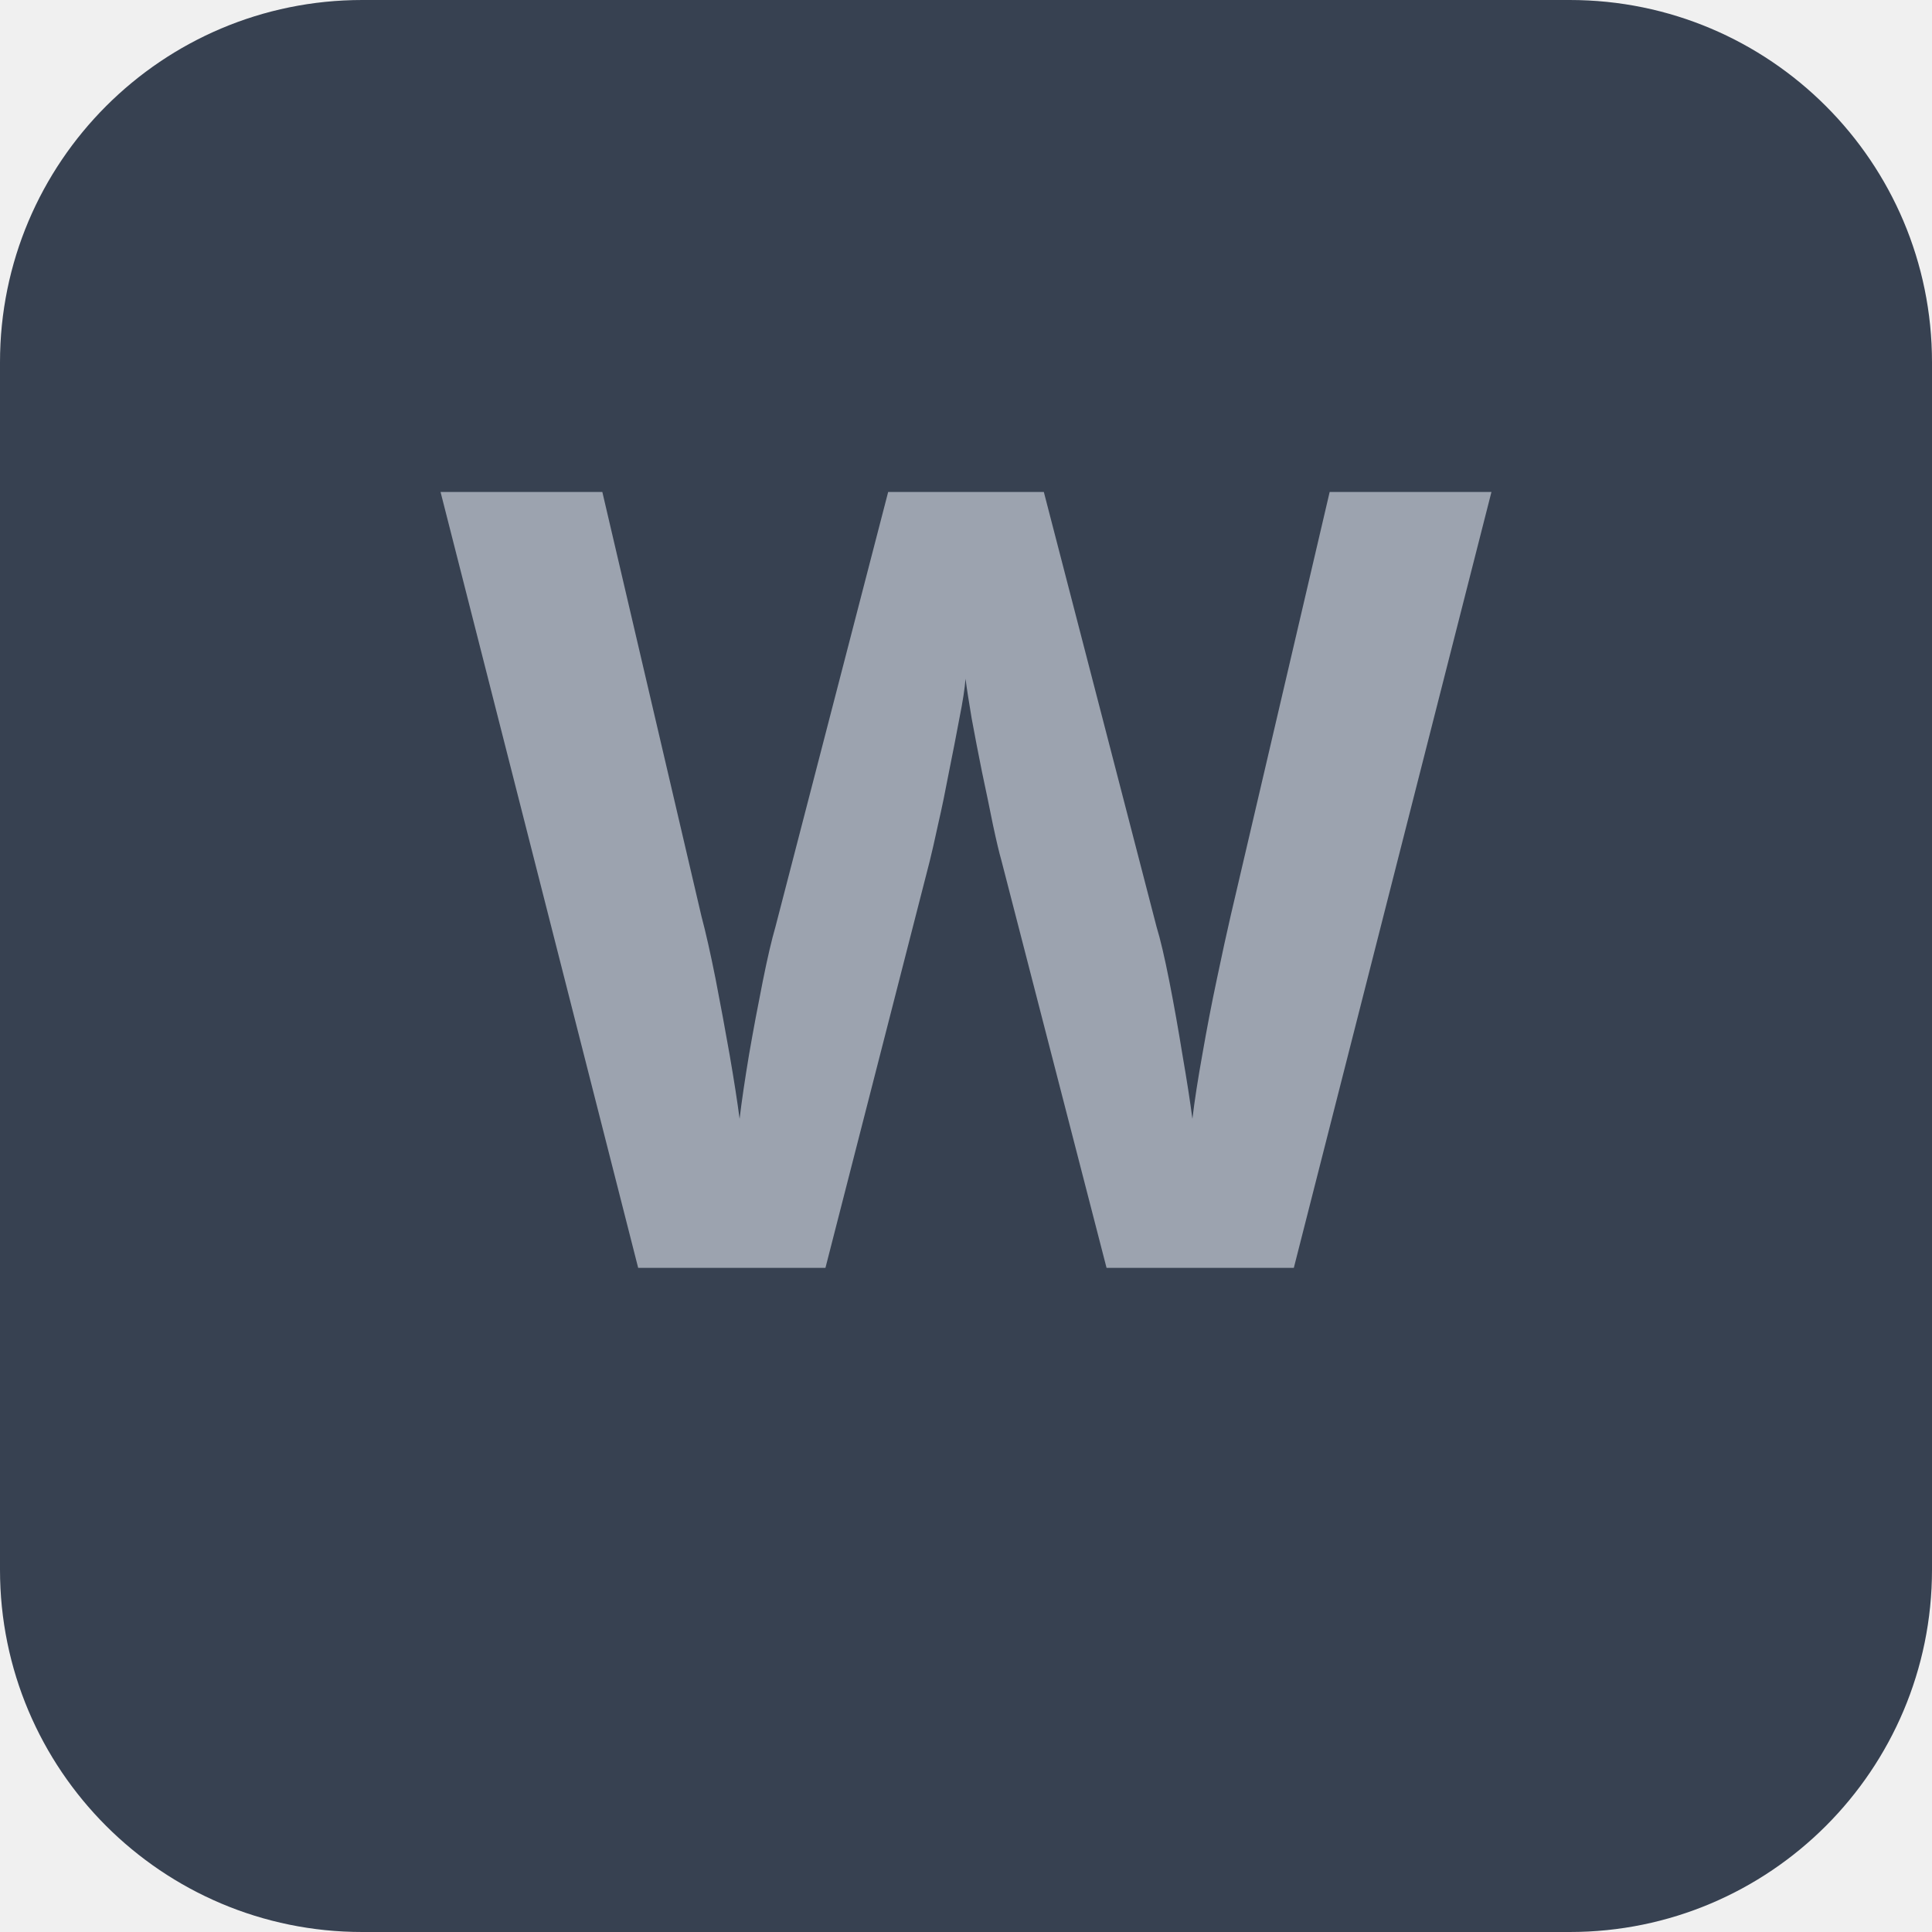
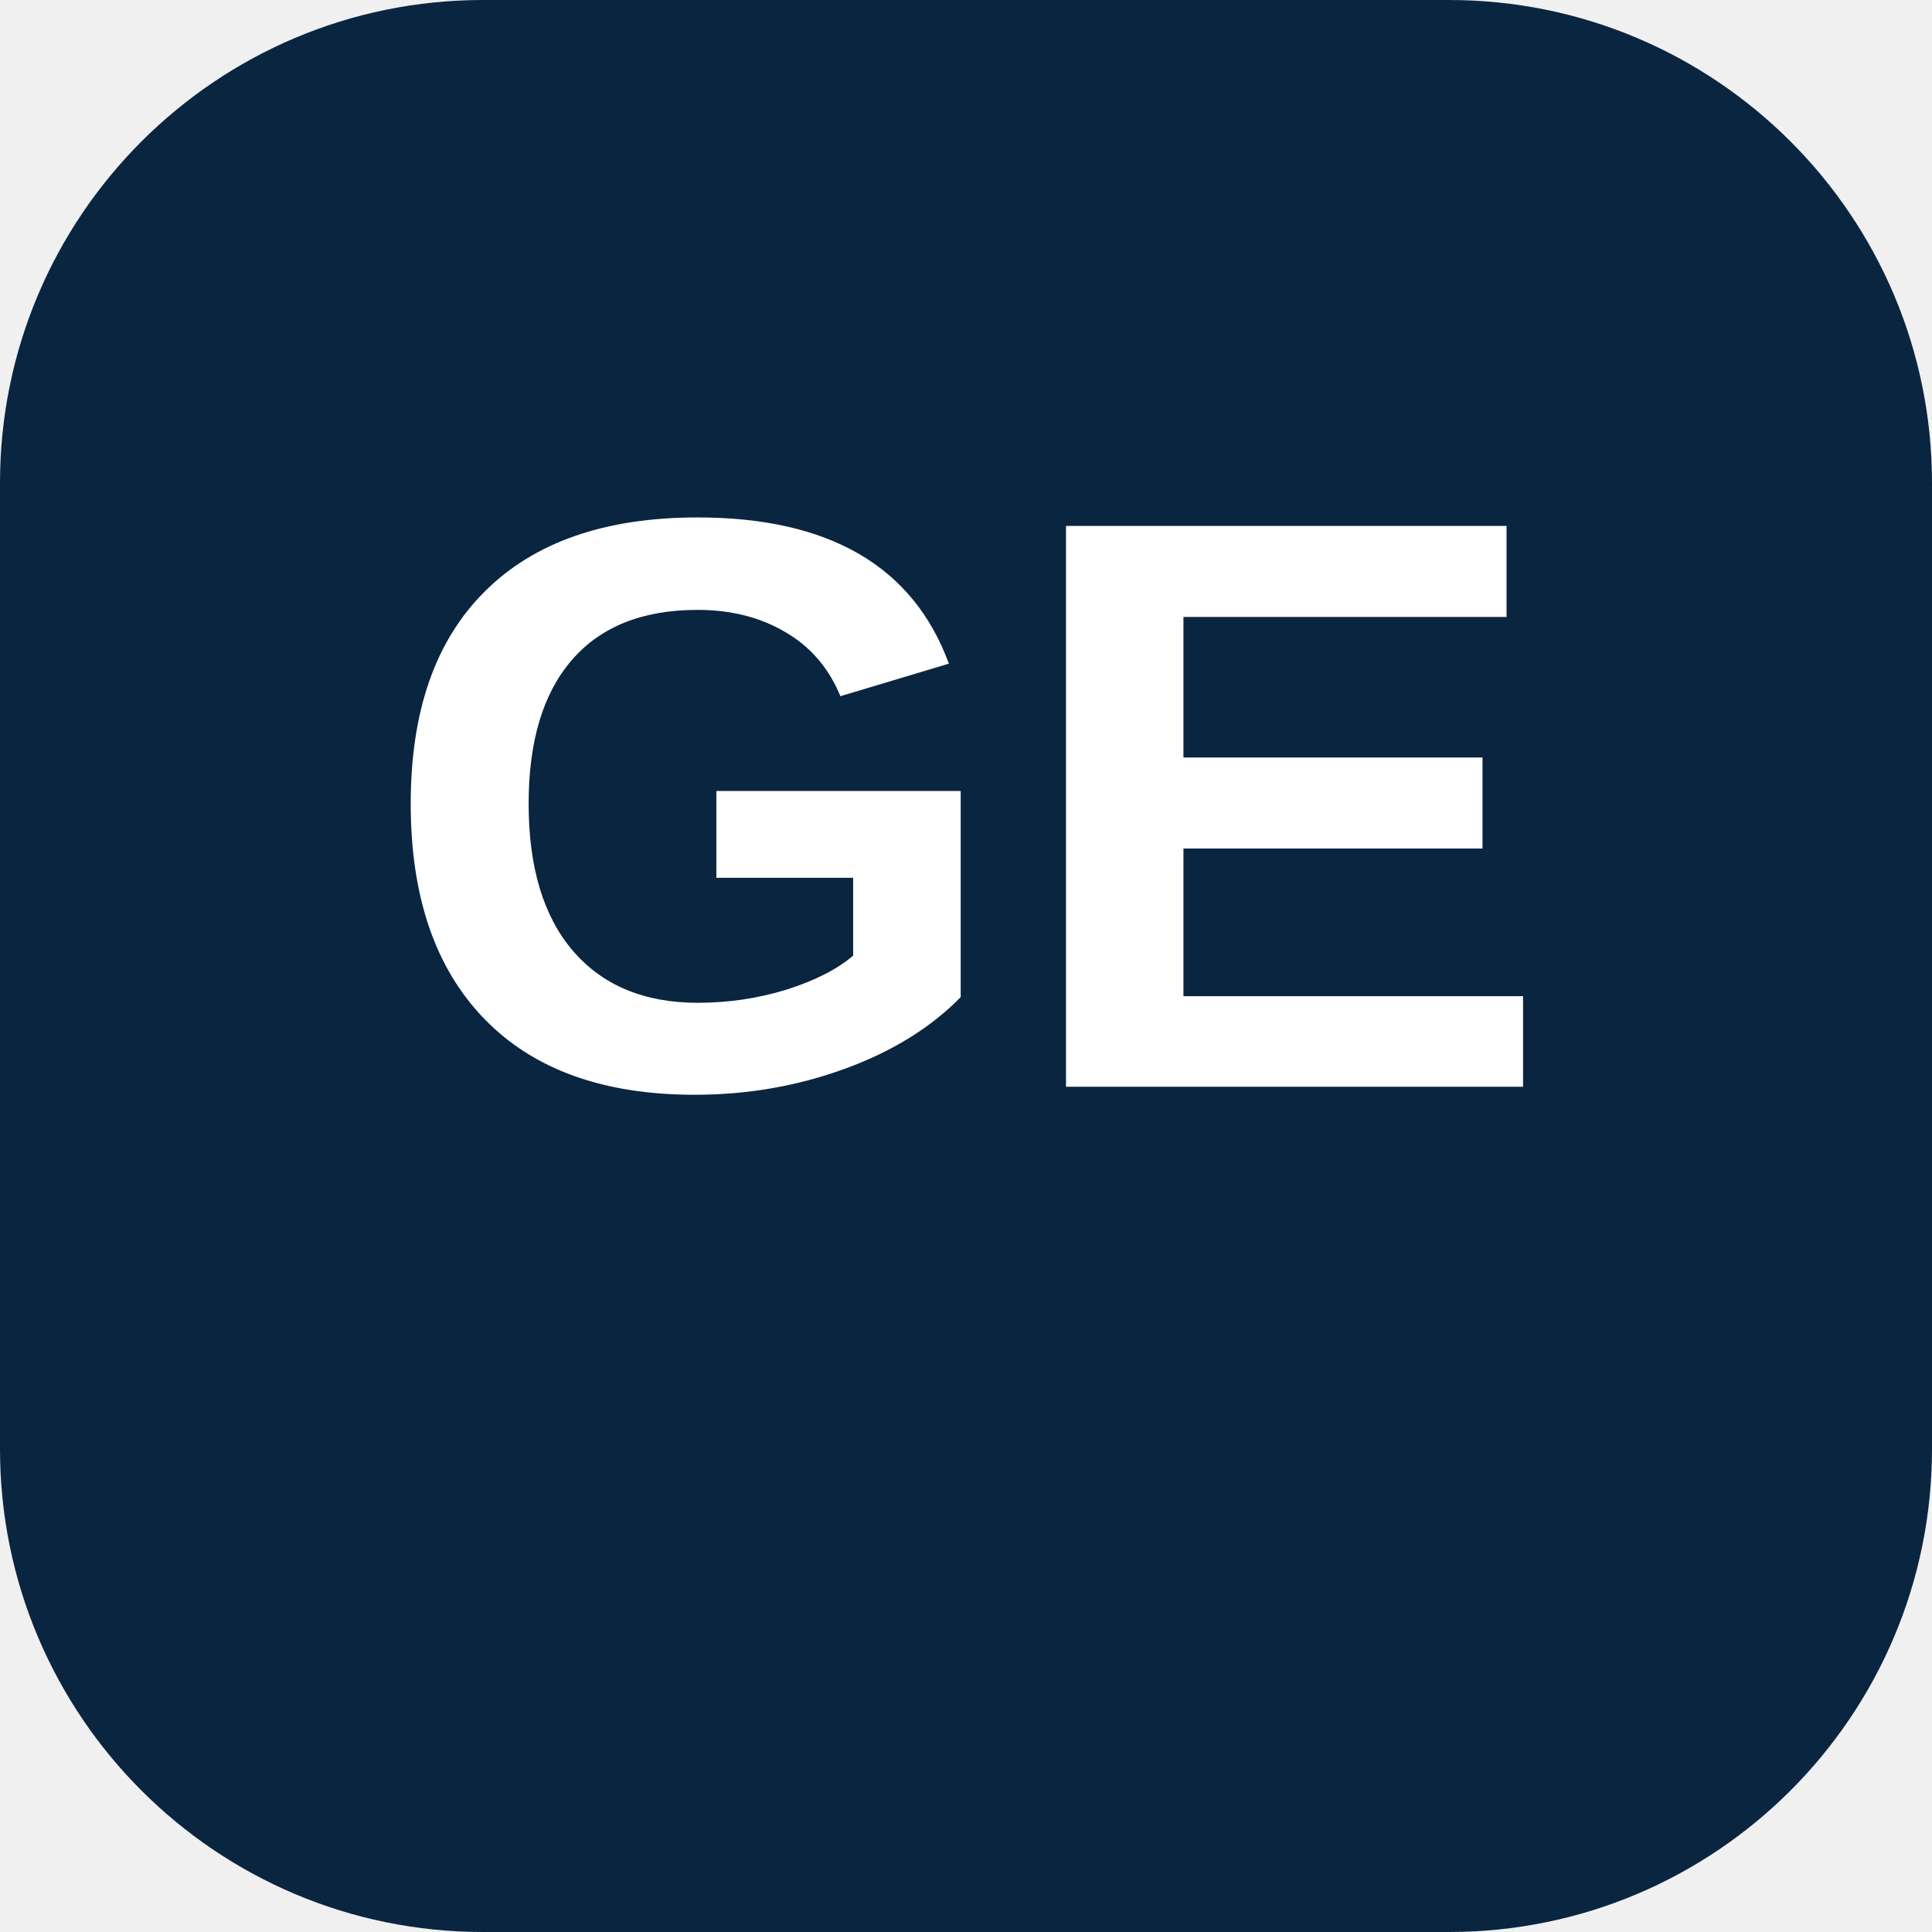
- <svg xmlns="http://www.w3.org/2000/svg" viewBox="0 0 64 64">
-   <rect width="64" height="64" rx="12" fill="#374151" />
-   <text x="32" y="42" font-family="system-ui,sans-serif" font-size="36" font-weight="700" text-anchor="middle" fill="#9CA3AF">W</text>
+ <svg xmlns="http://www.w3.org/2000/svg" viewBox="0 0 64 64" width="64" height="64">
+   <rect width="64" height="64" rx="16" fill="#0A2540" />
+   <text x="32" y="36" font-family="Arial,Helvetica,sans-serif" font-size="27" font-weight="700" text-anchor="middle" fill="#FFFFFF">GE</text>
</svg>
